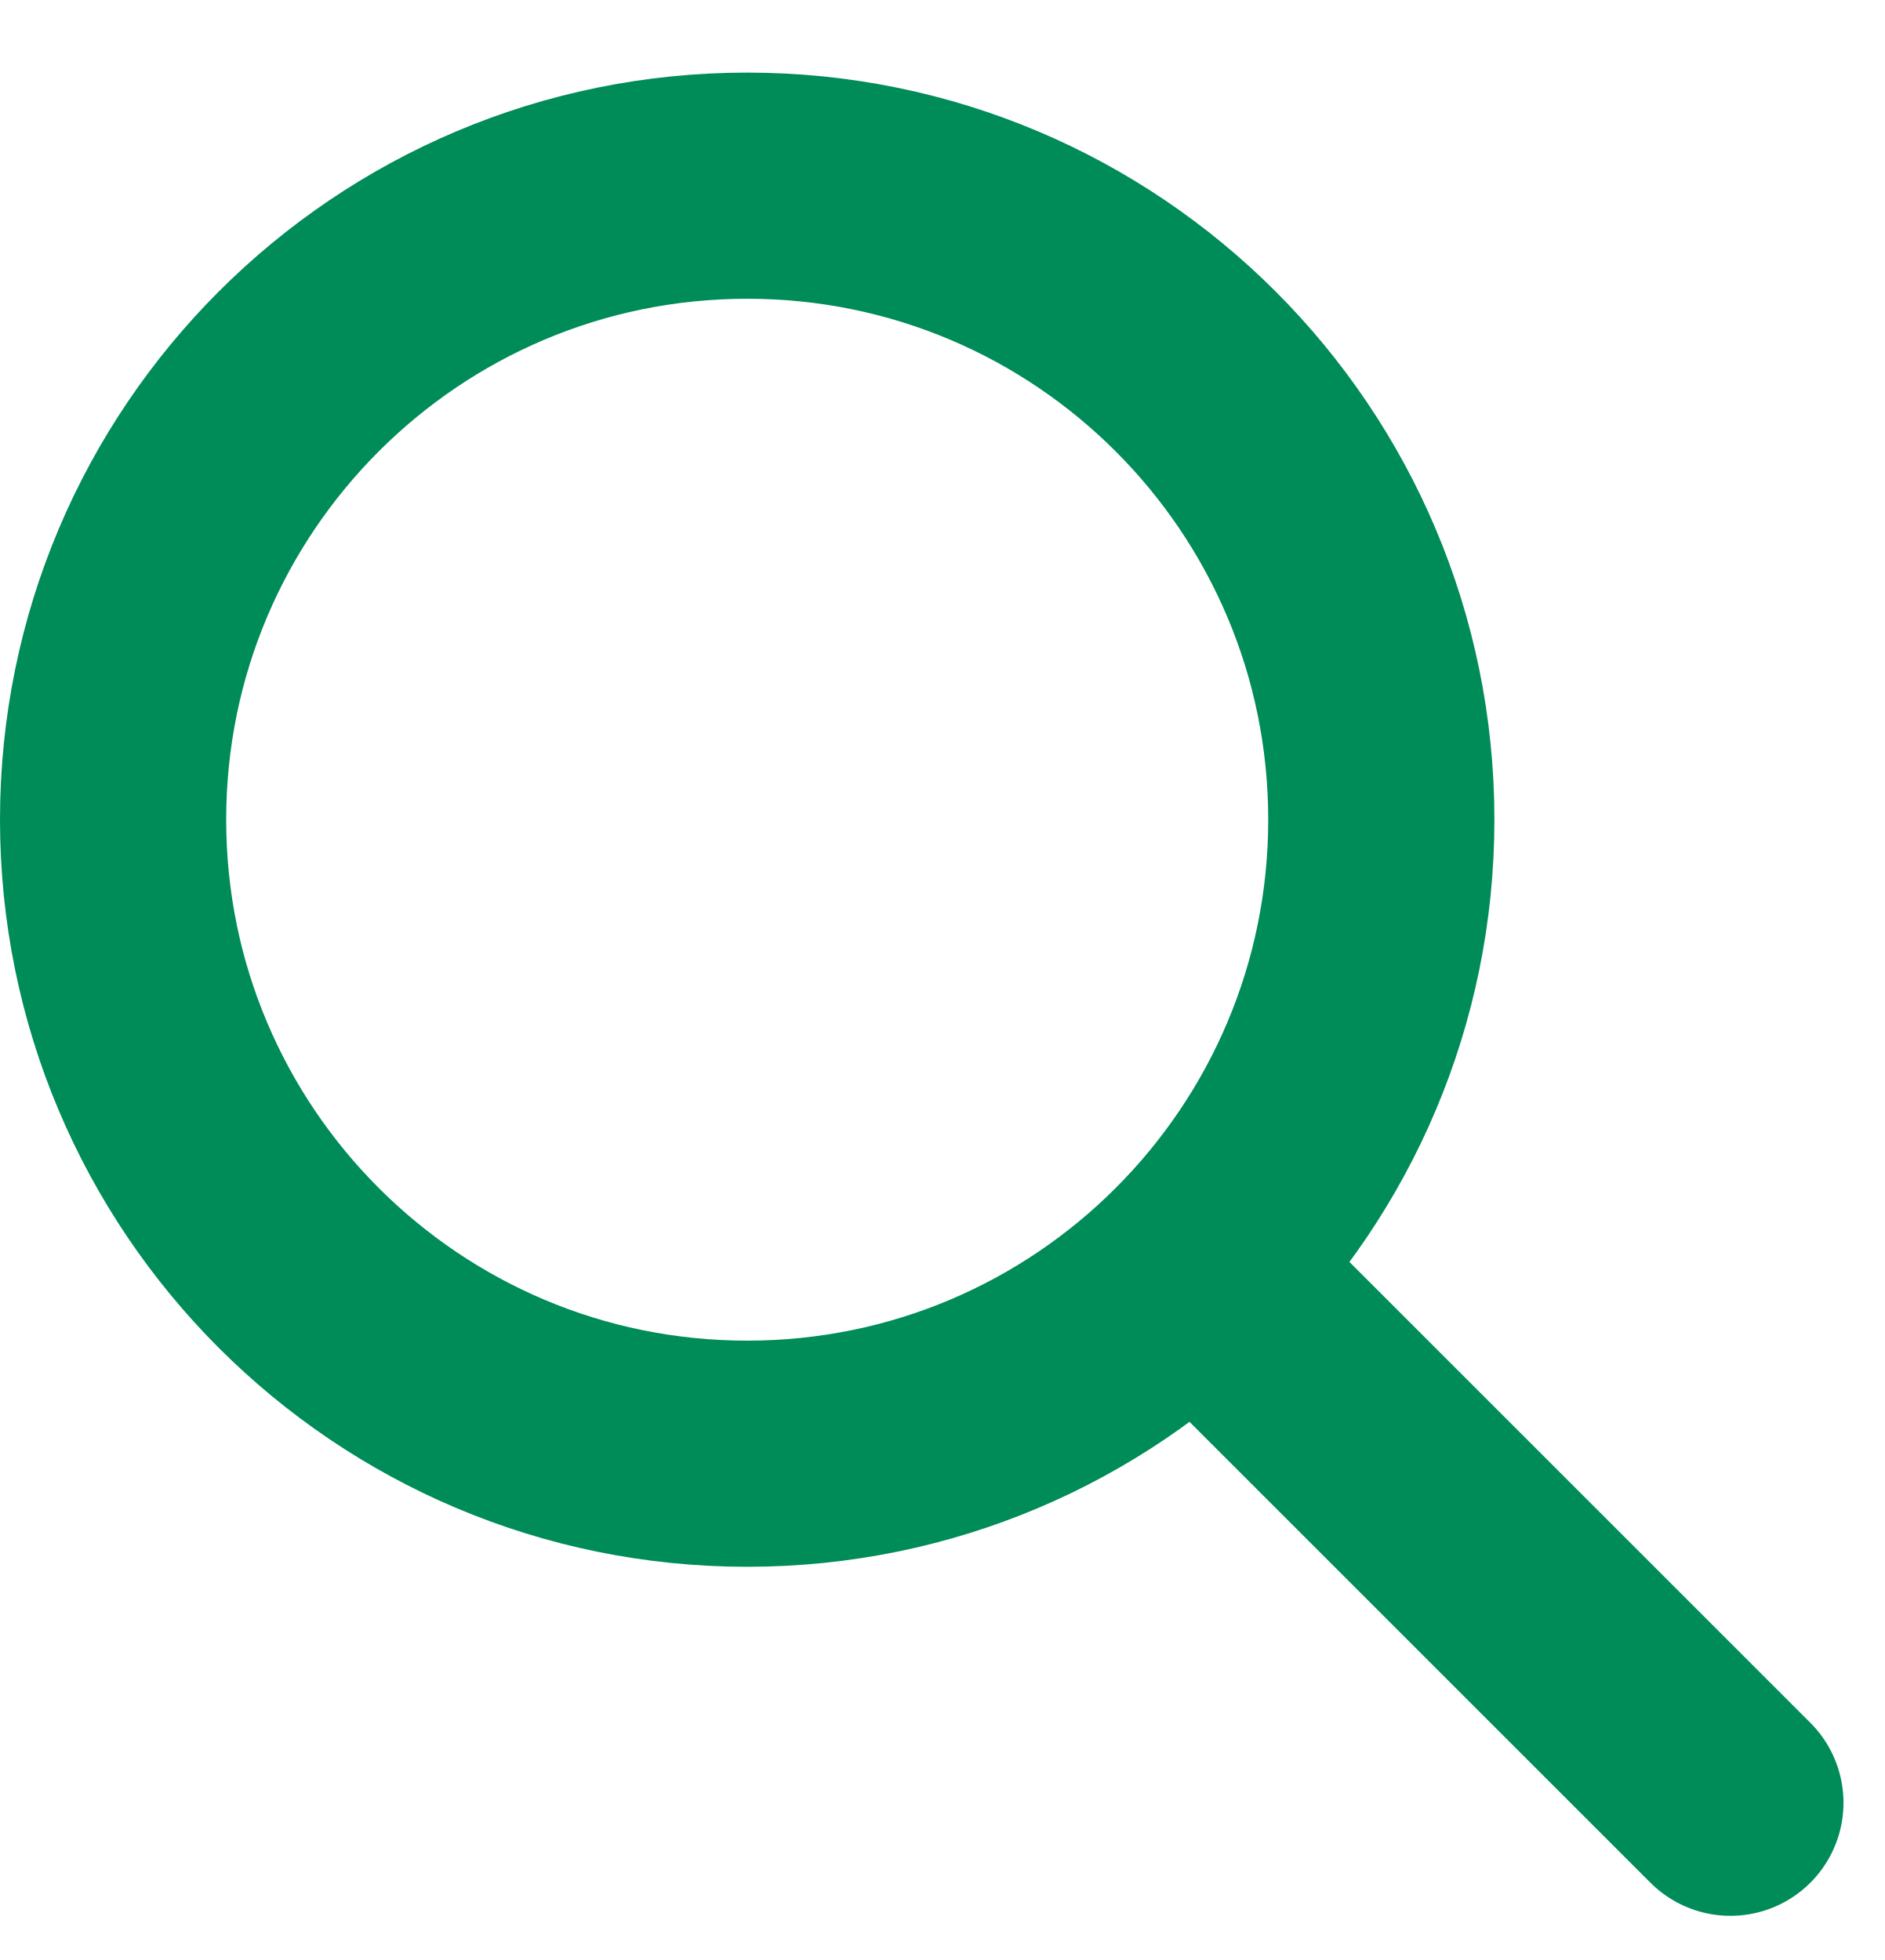
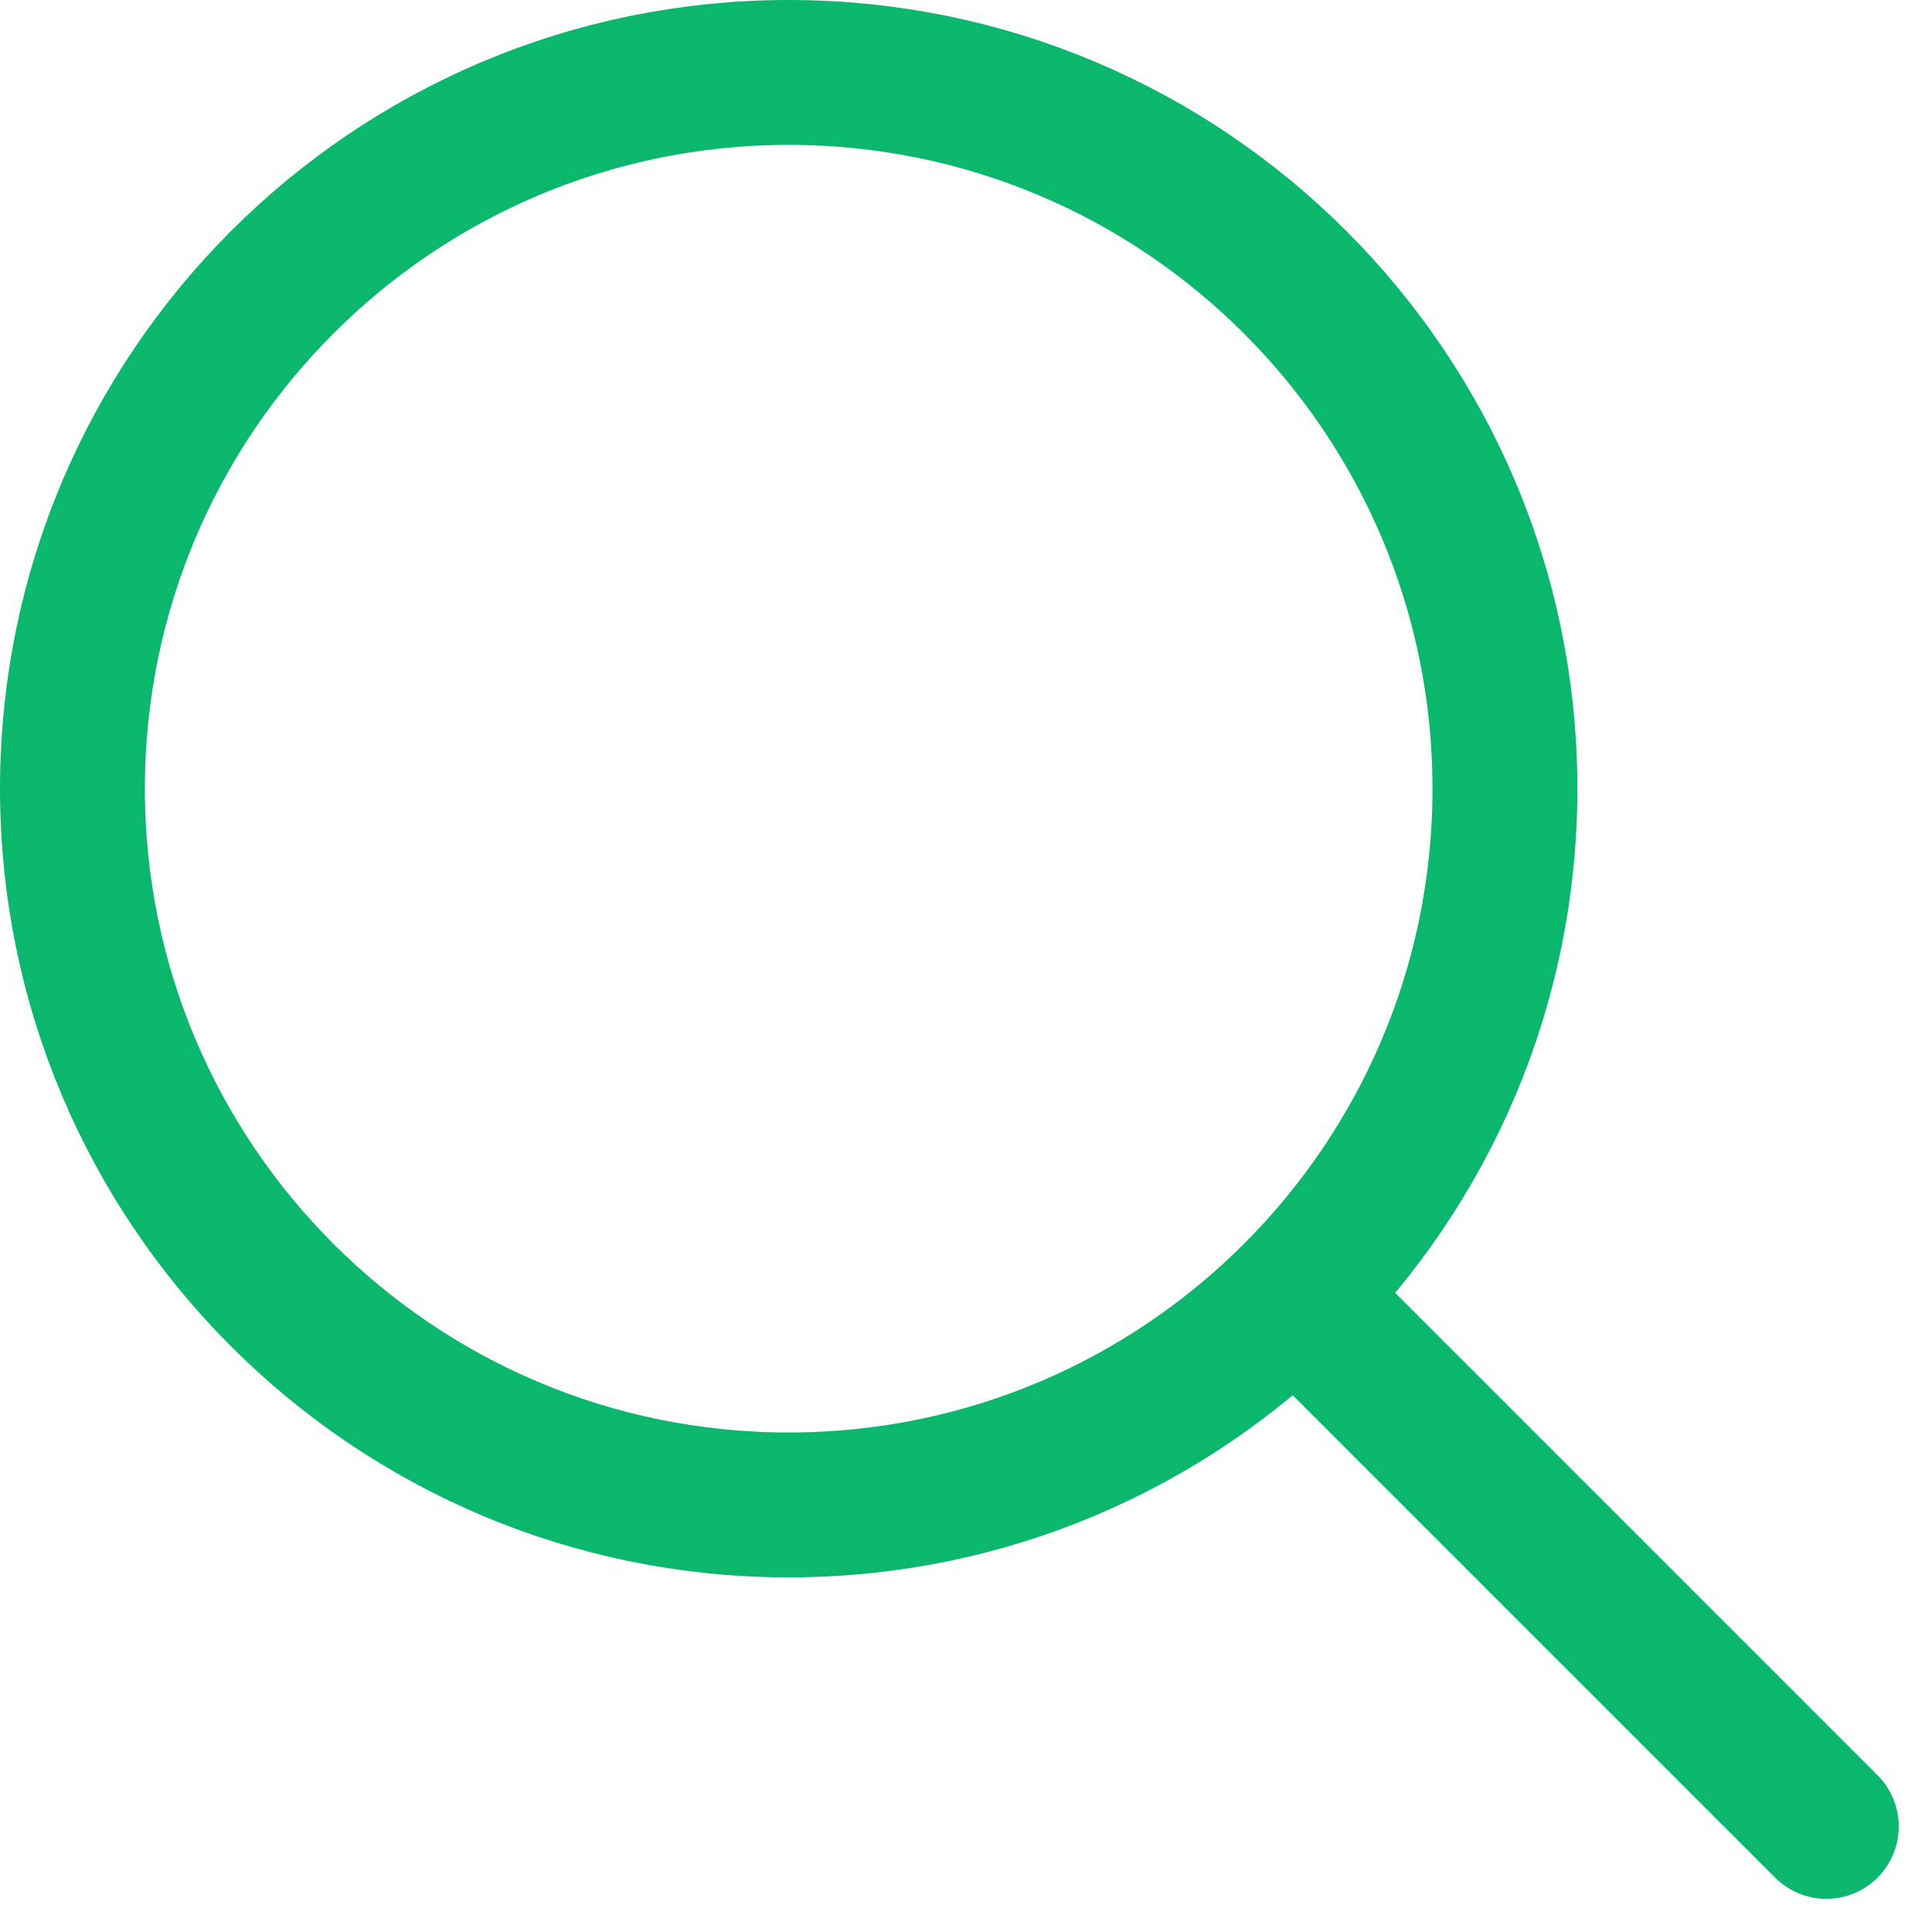
- <svg xmlns="http://www.w3.org/2000/svg" width="25" height="26" viewBox="0 0 25 26" fill="none">
+ <svg xmlns="http://www.w3.org/2000/svg" width="20" height="20" viewBox="0 0 20 20" fill="none">
  <g id="Group 120">
-     <path id="Vector" d="M18.321 10.873C18.321 15.518 14.556 19.284 9.91 19.284C5.266 19.284 1.5 15.518 1.5 10.873C1.5 6.229 5.266 2.463 9.91 2.463C14.556 2.463 18.321 6.229 18.321 10.873Z" stroke="#008C59" stroke-width="3" stroke-miterlimit="10" stroke-linecap="round" />
-     <path id="Vector_2" d="M16.691 17.654L22.951 23.914" stroke="#008C59" stroke-width="3" stroke-miterlimit="10" stroke-linecap="round" />
+     <path id="Vector" d="M15.579 8.164C15.579 12.259 12.259 15.579 8.164 15.579C4.07 15.579 0.75 12.259 0.75 8.164C0.75 4.07 4.07 0.75 8.164 0.75C12.259 0.75 15.579 4.07 15.579 8.164Z" stroke="#0BB76D" stroke-width="1.5" stroke-miterlimit="10" stroke-linecap="round" />
+     <path id="Vector_2" d="M13.75 13.751L18.906 18.907" stroke="#0BB76D" stroke-width="1.5" stroke-miterlimit="10" stroke-linecap="round" />
  </g>
</svg>
